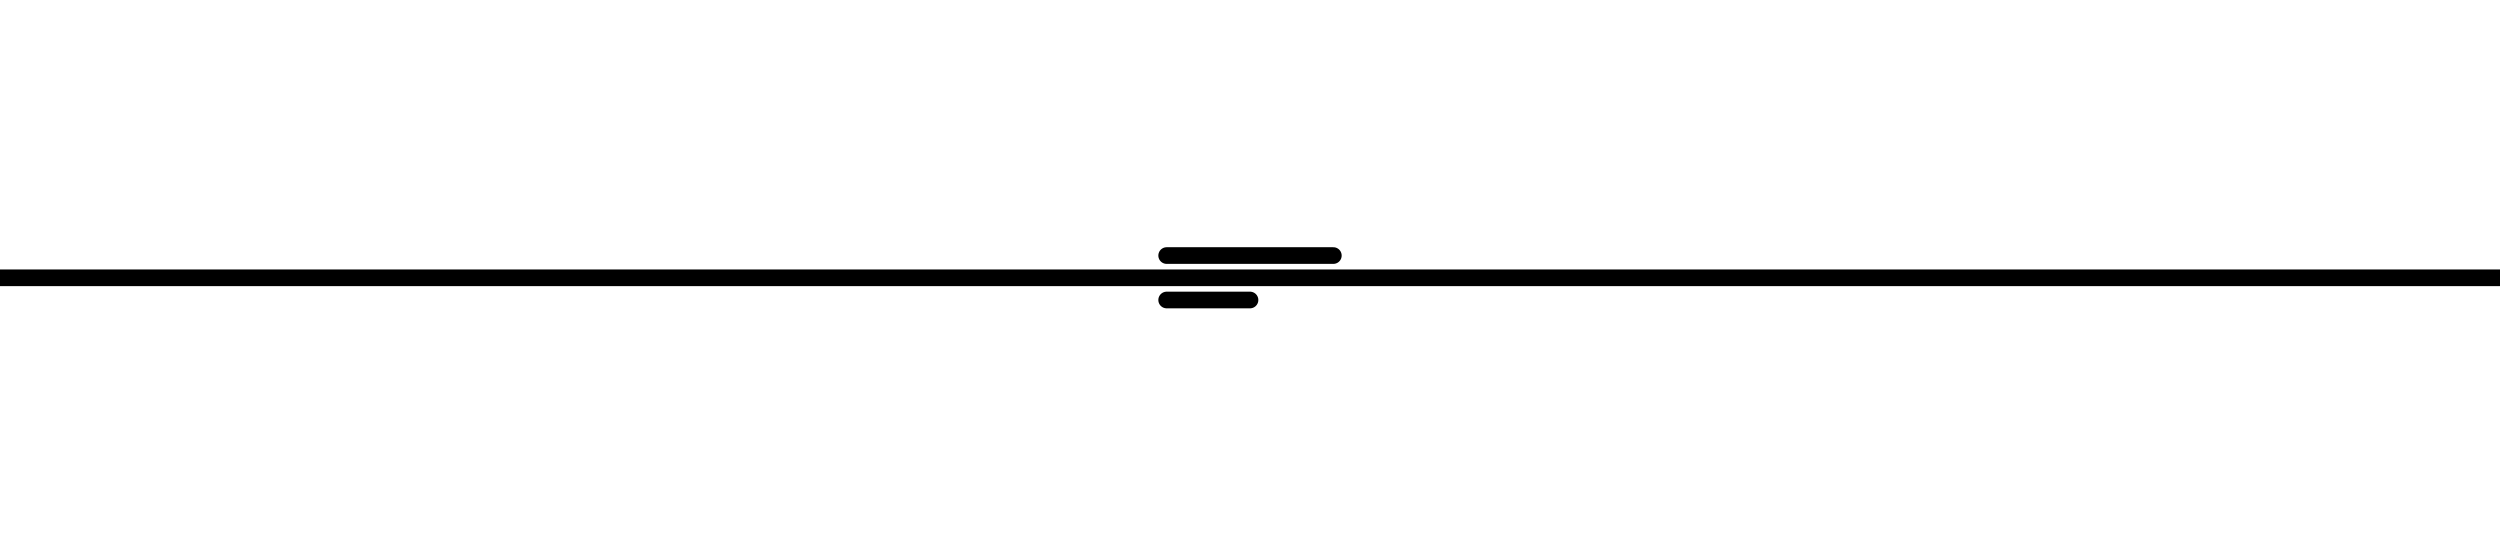
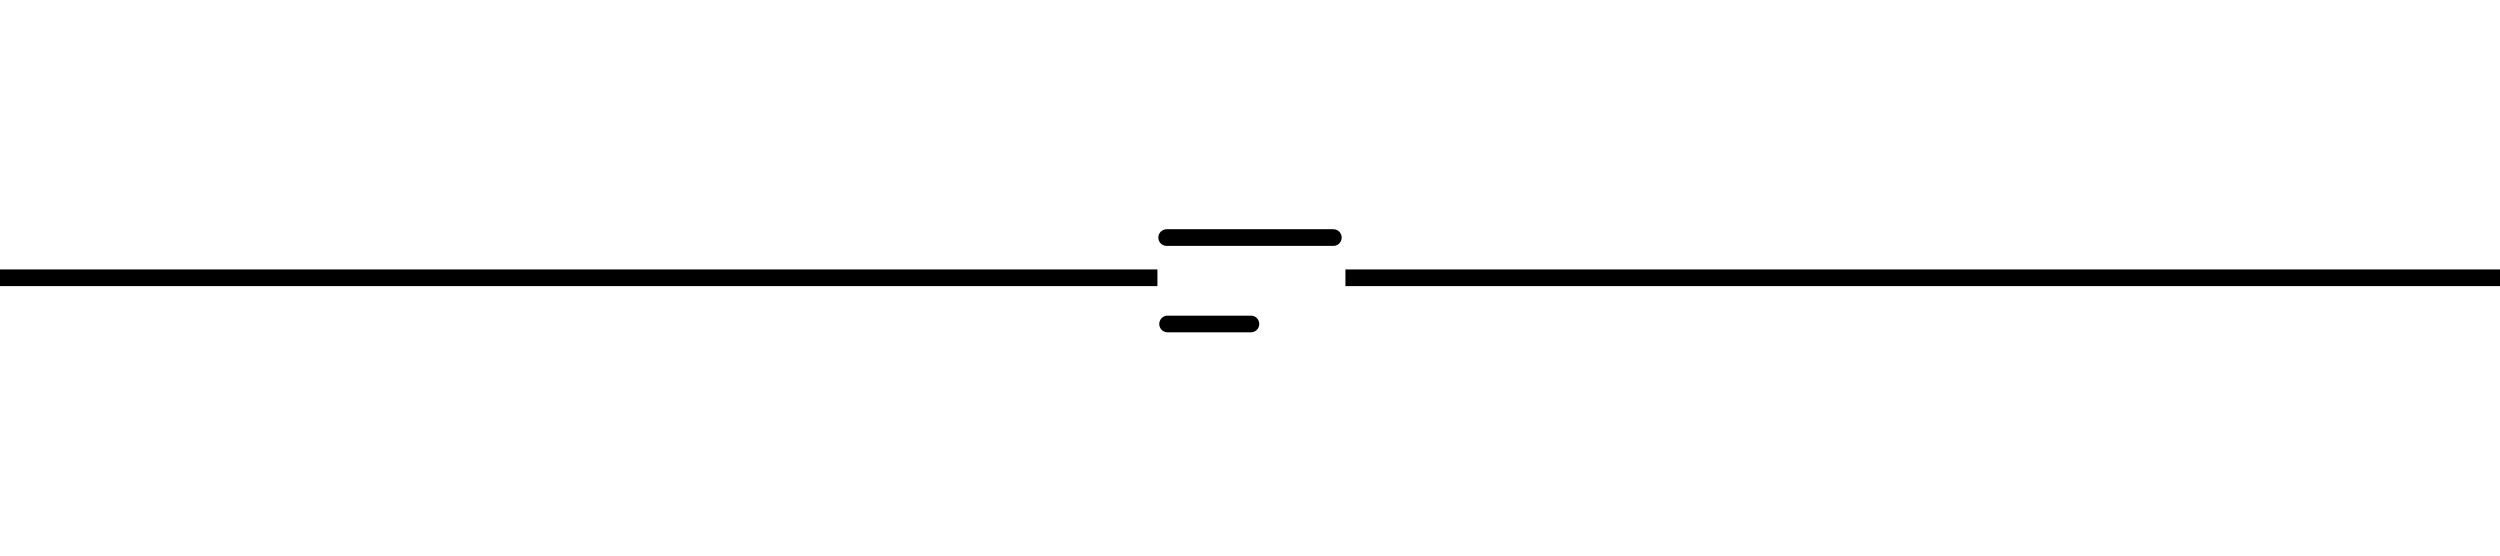
- <svg xmlns="http://www.w3.org/2000/svg" viewBox="-200 0 450 100" style="background-color:#ffffff00" version="1.1" xml:space="preserve" x="0px" y="0px" width="450px" height="100px">
-   <defs>
-     <style type="text/css">
+ <svg xmlns="http://www.w3.org/2000/svg" viewBox="-200 0 450 100" style="background-color:#ffffff00" version="1.1" xml:space="preserve" x="0px" y="0px" width="450px" height="100px" id="svg3">
+   <defs id="defs1">
+     <style type="text/css" id="style1">
    
      path,circle {
        stroke:#000000;
        stroke-width: 3;
        stroke-linecap: round;
        stroke-linejoin: round;
        fill: none
      }
	</style>
  </defs>
-   <path d="M -200 50 L 250 50" />
-   <path d="M 10 46 L 40 46" />
-   <path d="M 25 54 L 10 54" />
+   <path d="M -200,50 H 6.838 M 43.679,50 H 250" id="path1" style="stroke-linecap:square;stroke-linejoin:miter" />
+   <path d="M 10,42.761 H 40" id="path2" />
+   <path d="m 10.165,58.315 h 15" id="path3" />
</svg>
